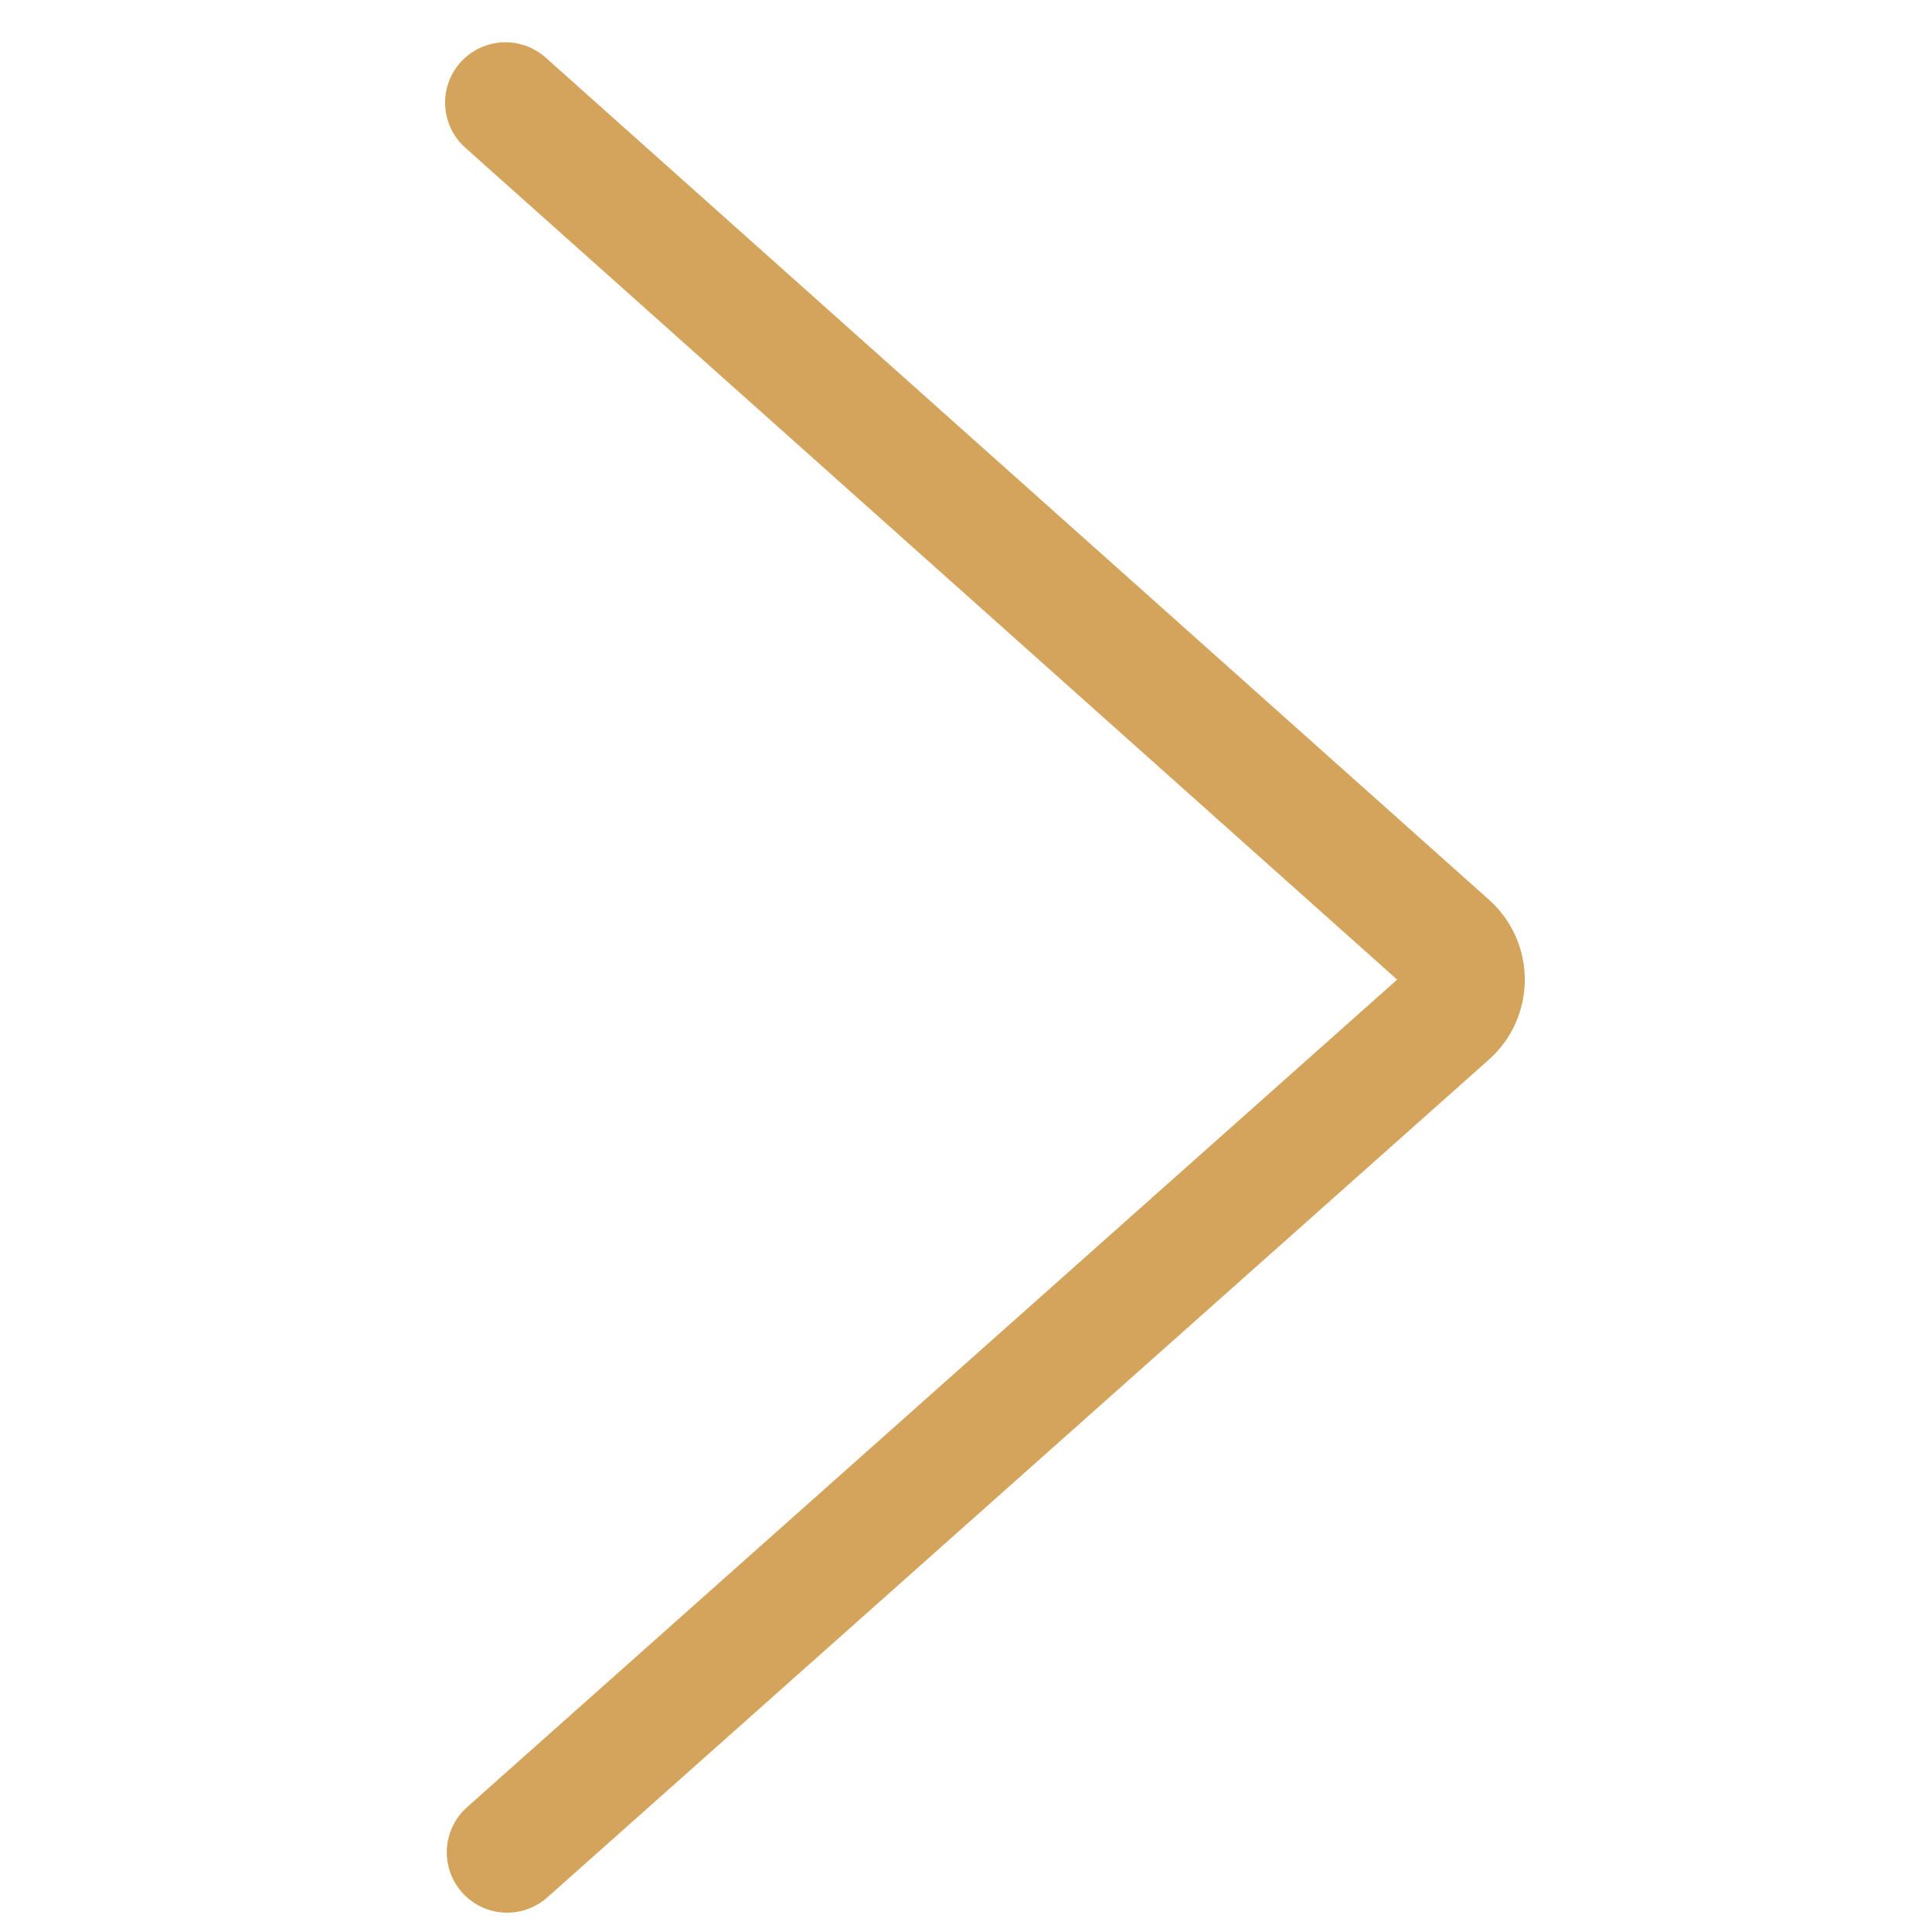
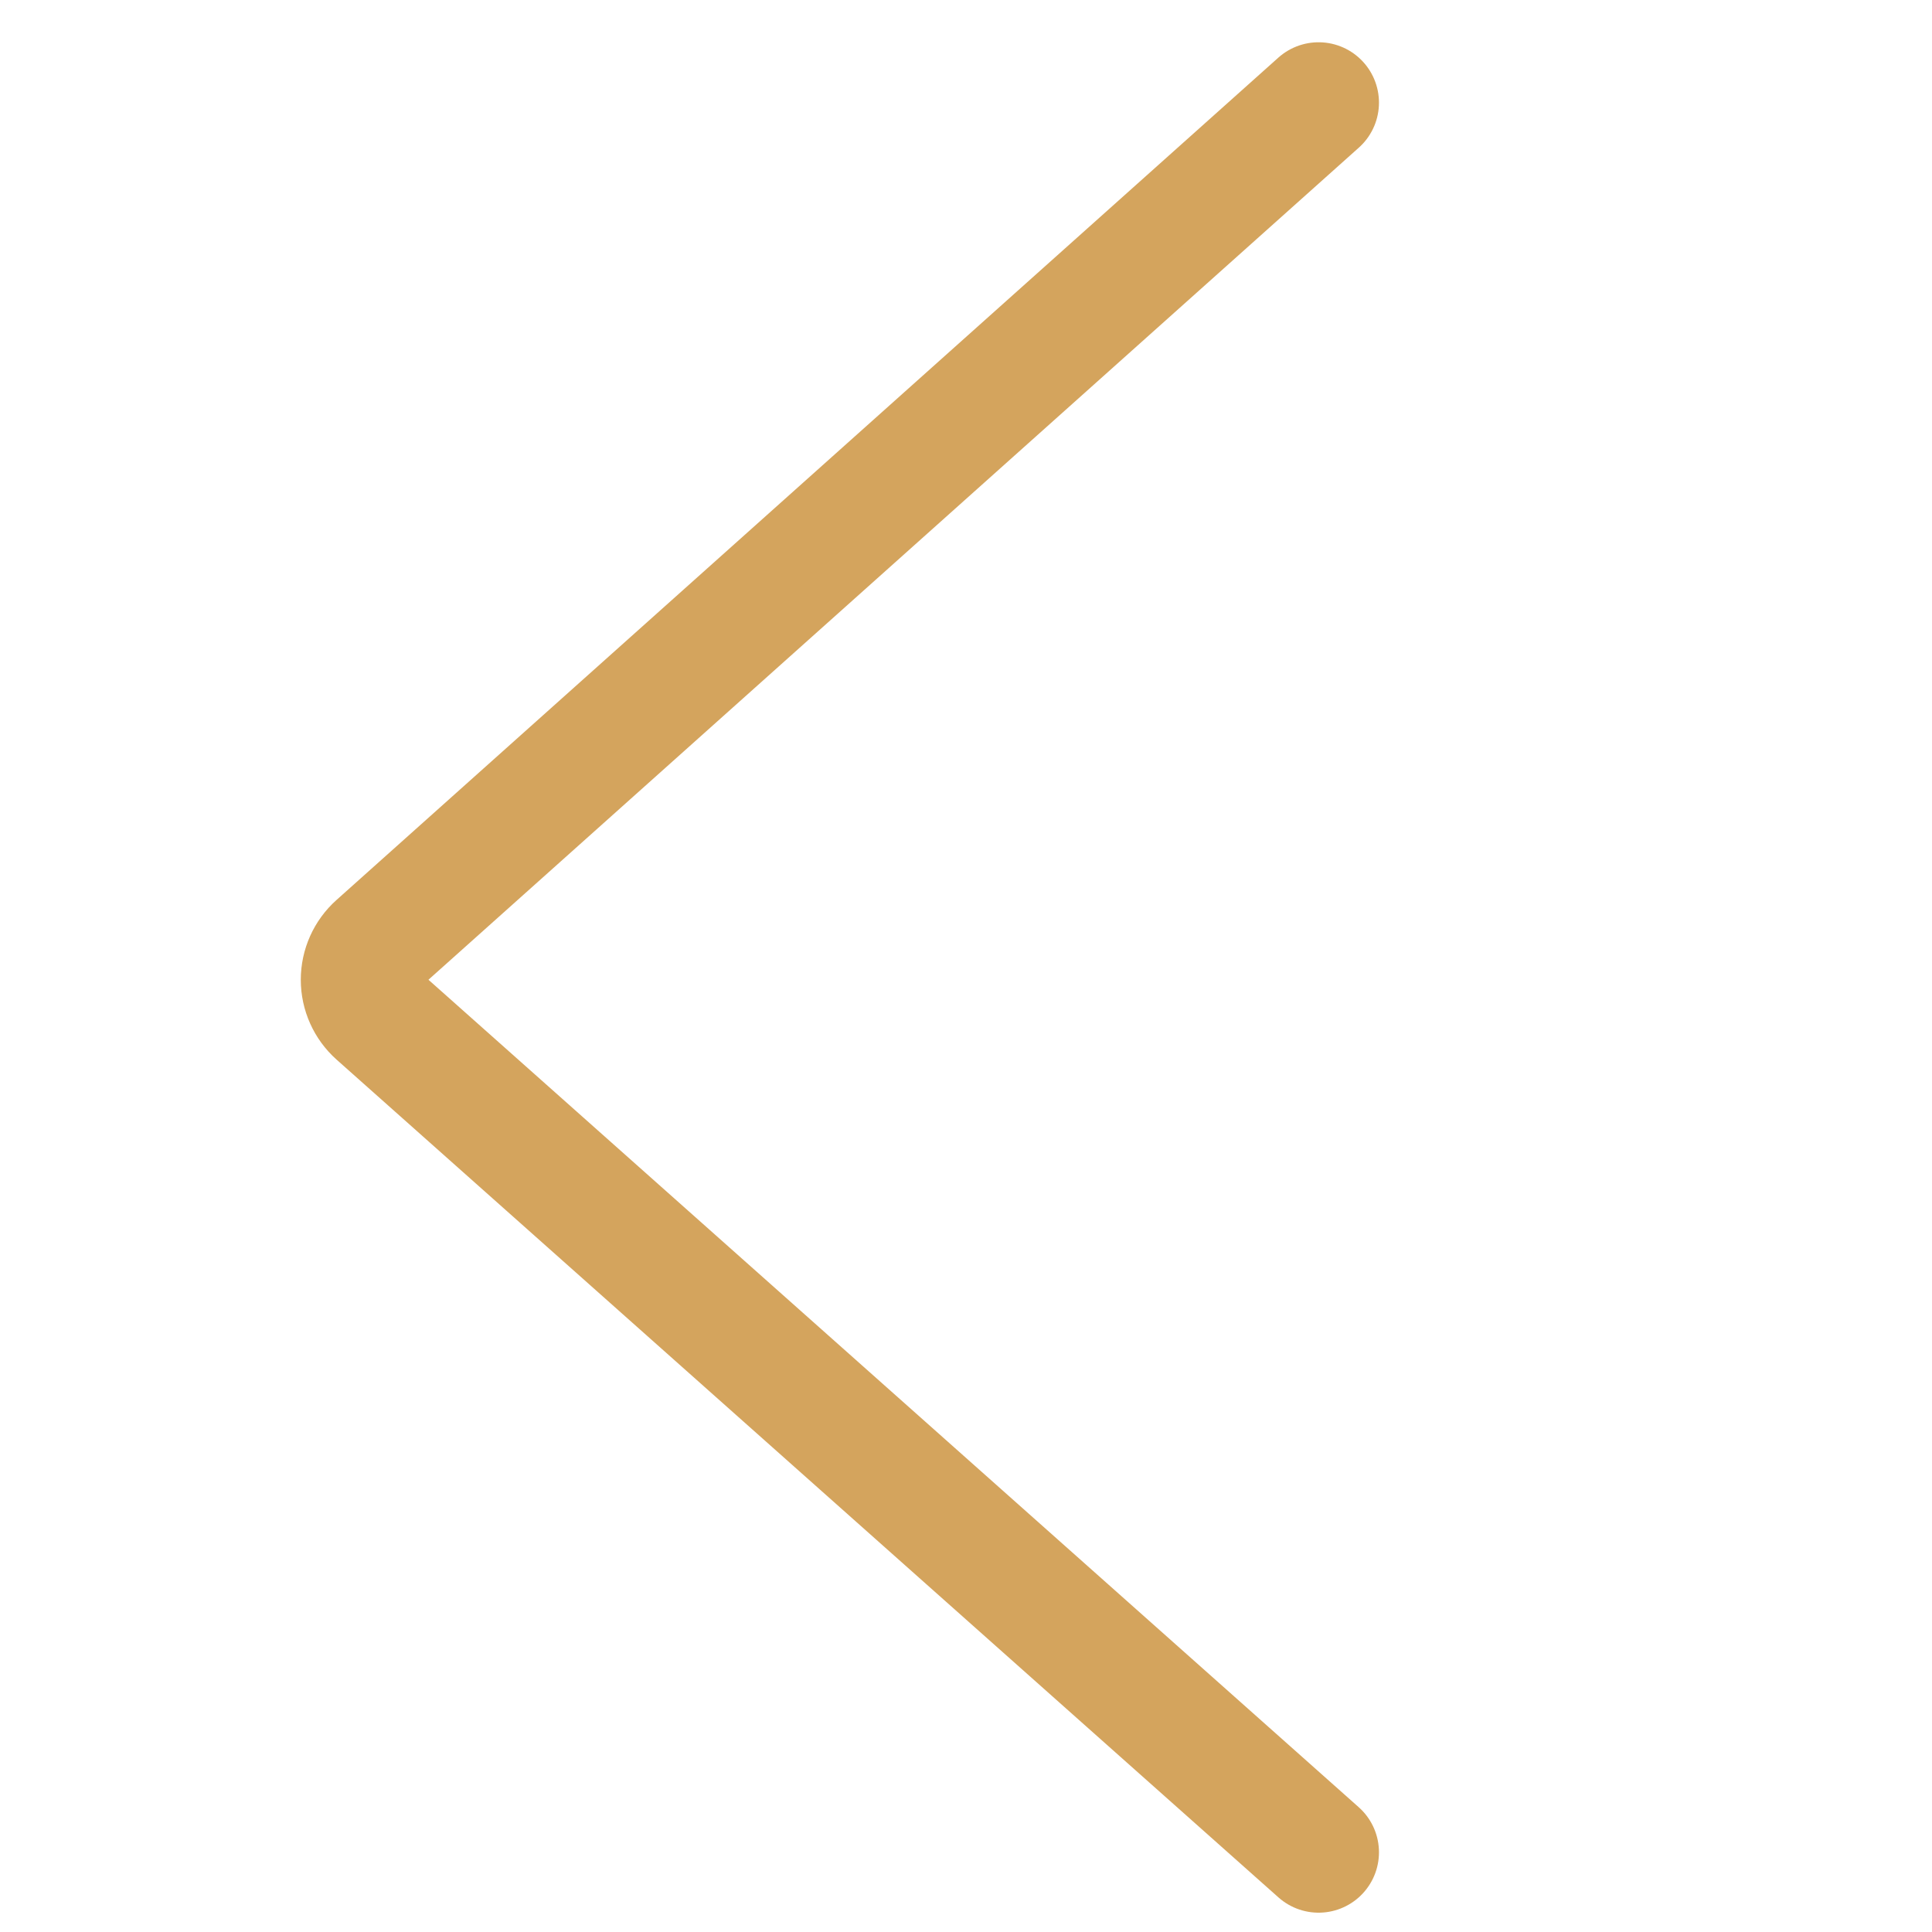
<svg xmlns="http://www.w3.org/2000/svg" id="Layer_1" data-name="Layer 1" viewBox="0 0 80 80">
  <defs>
    <style>.cls-1{fill:none;stroke:#d4a45d;stroke-linecap:round;stroke-linejoin:round;stroke-width:5px;}</style>
  </defs>
-   <path class="cls-1" d="M20.93,4.25,60,39.13A1.93,1.93,0,0,1,60,42L21,76.7" />
+   <path class="cls-1" d="M54.6,4.25l-39,34.88a1.93,1.93,0,0,0,0,2.88l39,34.69" />
</svg>
